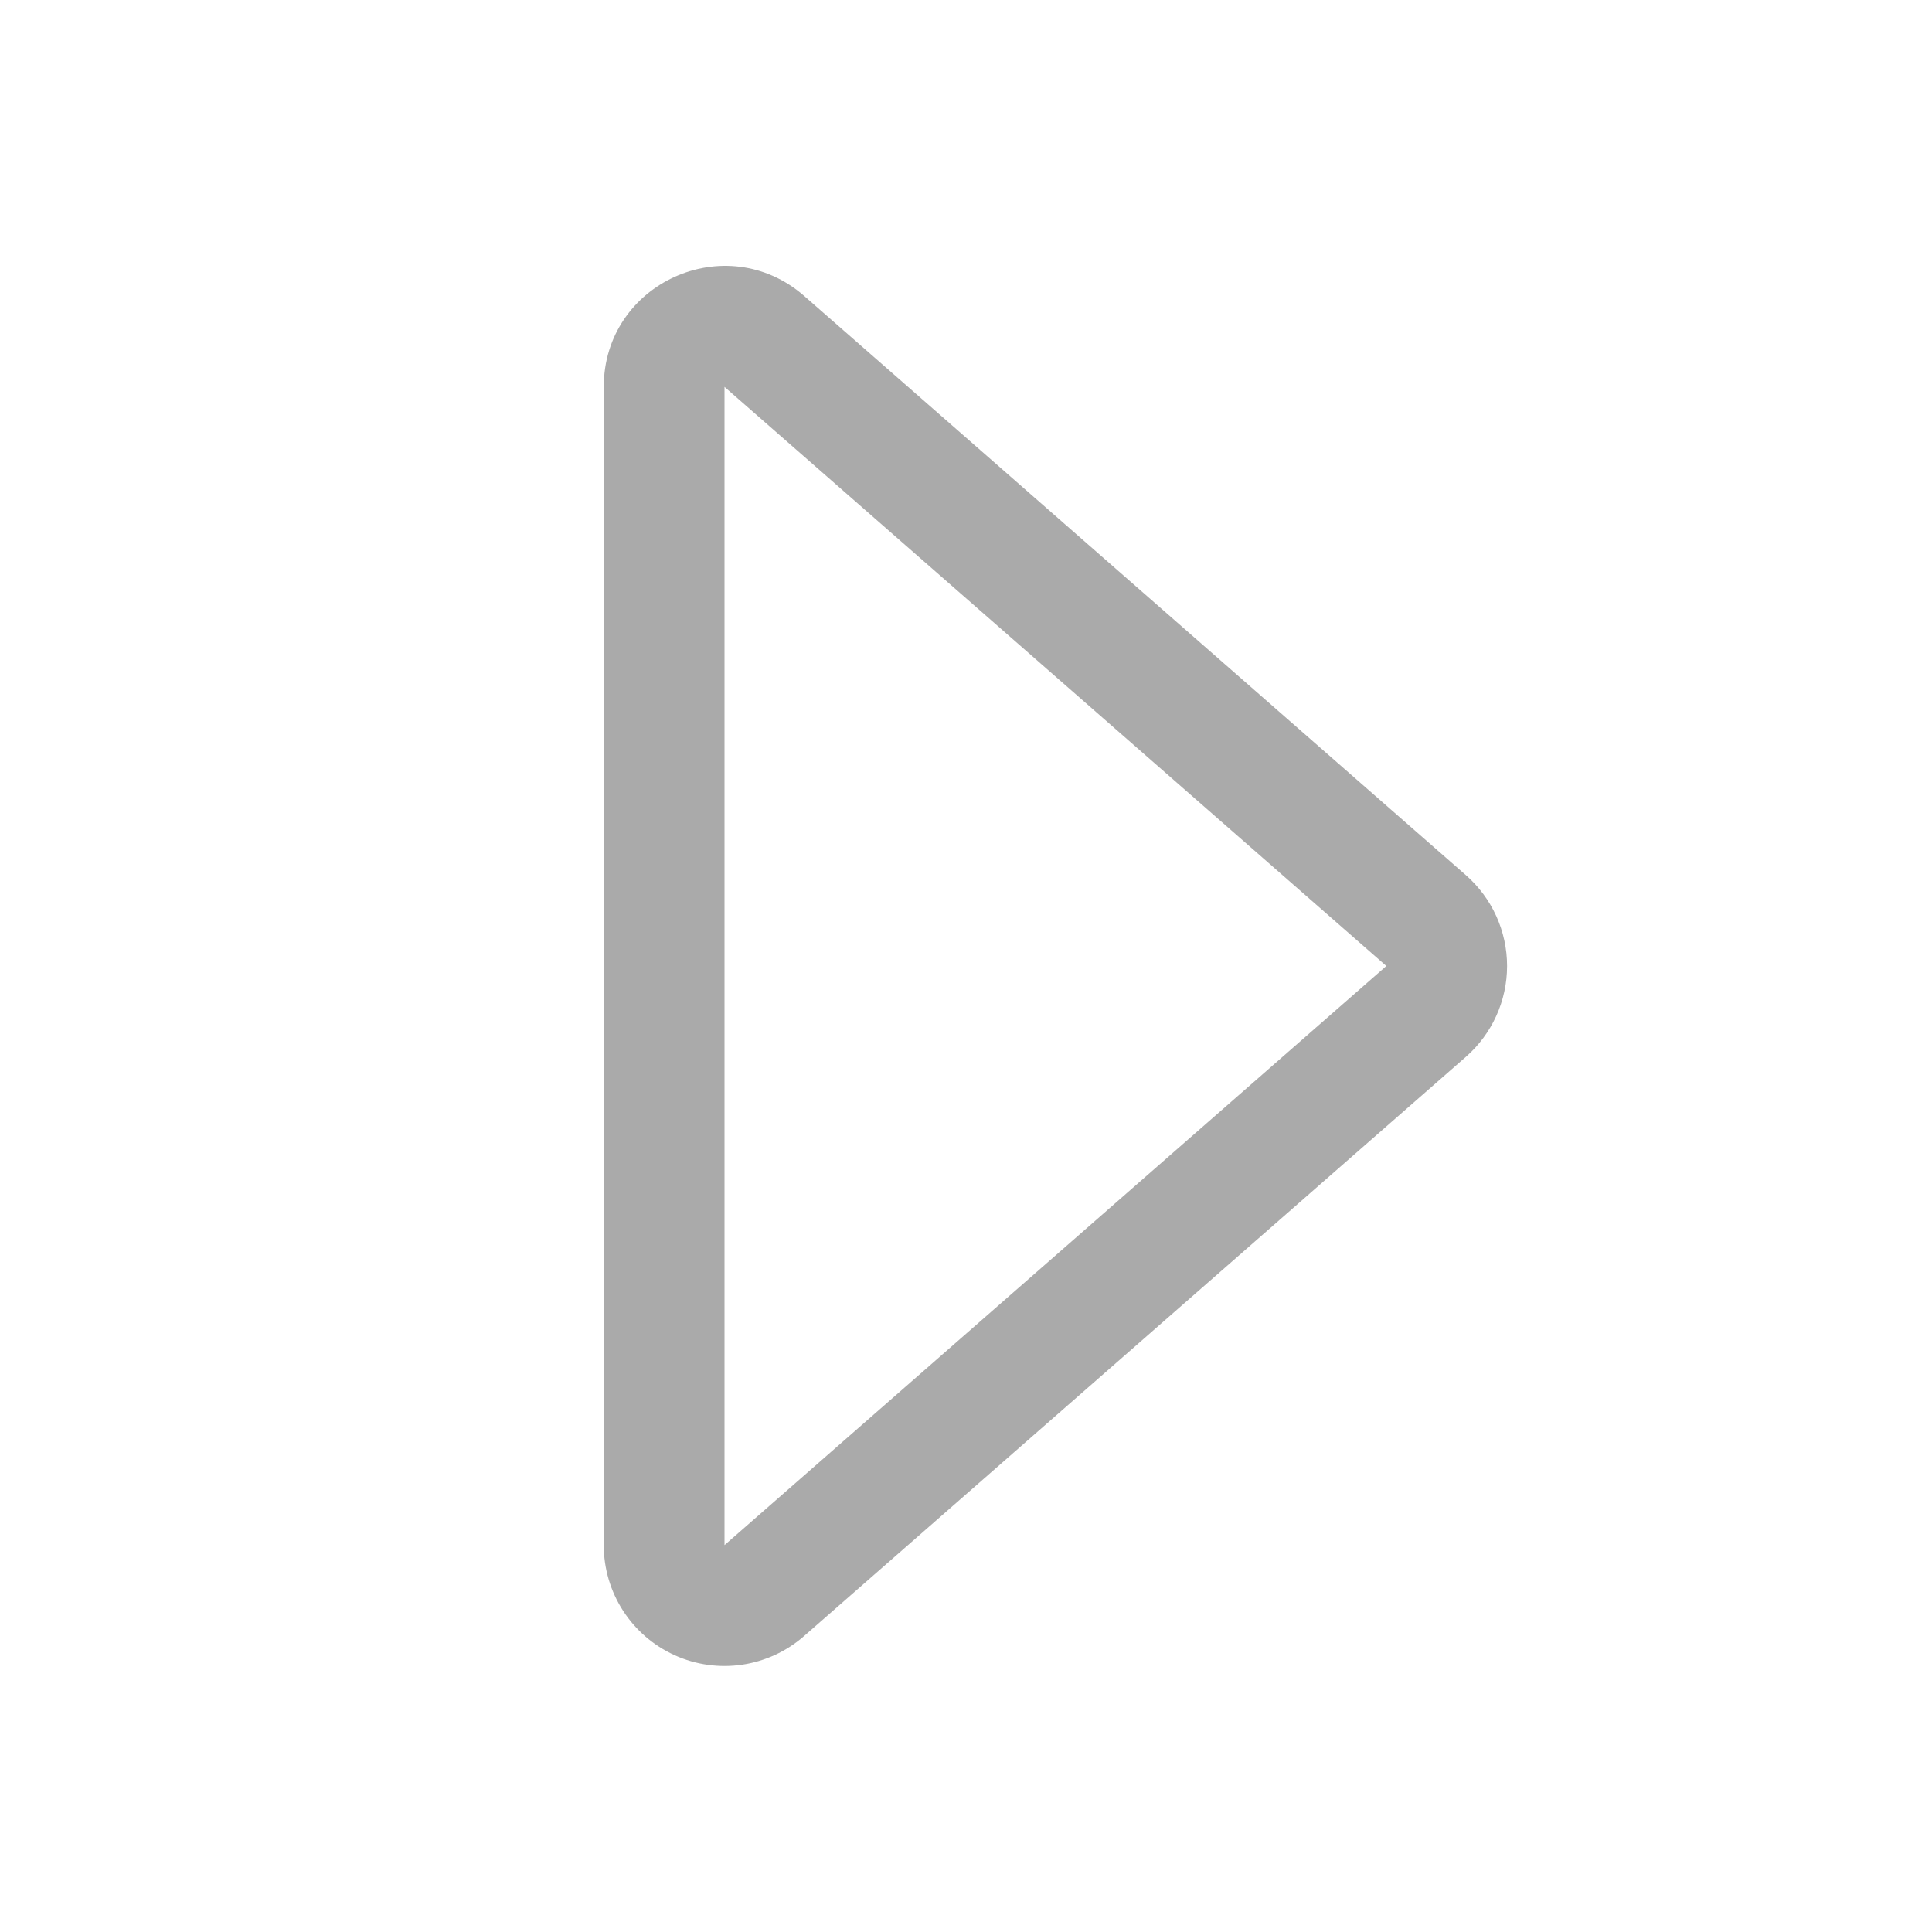
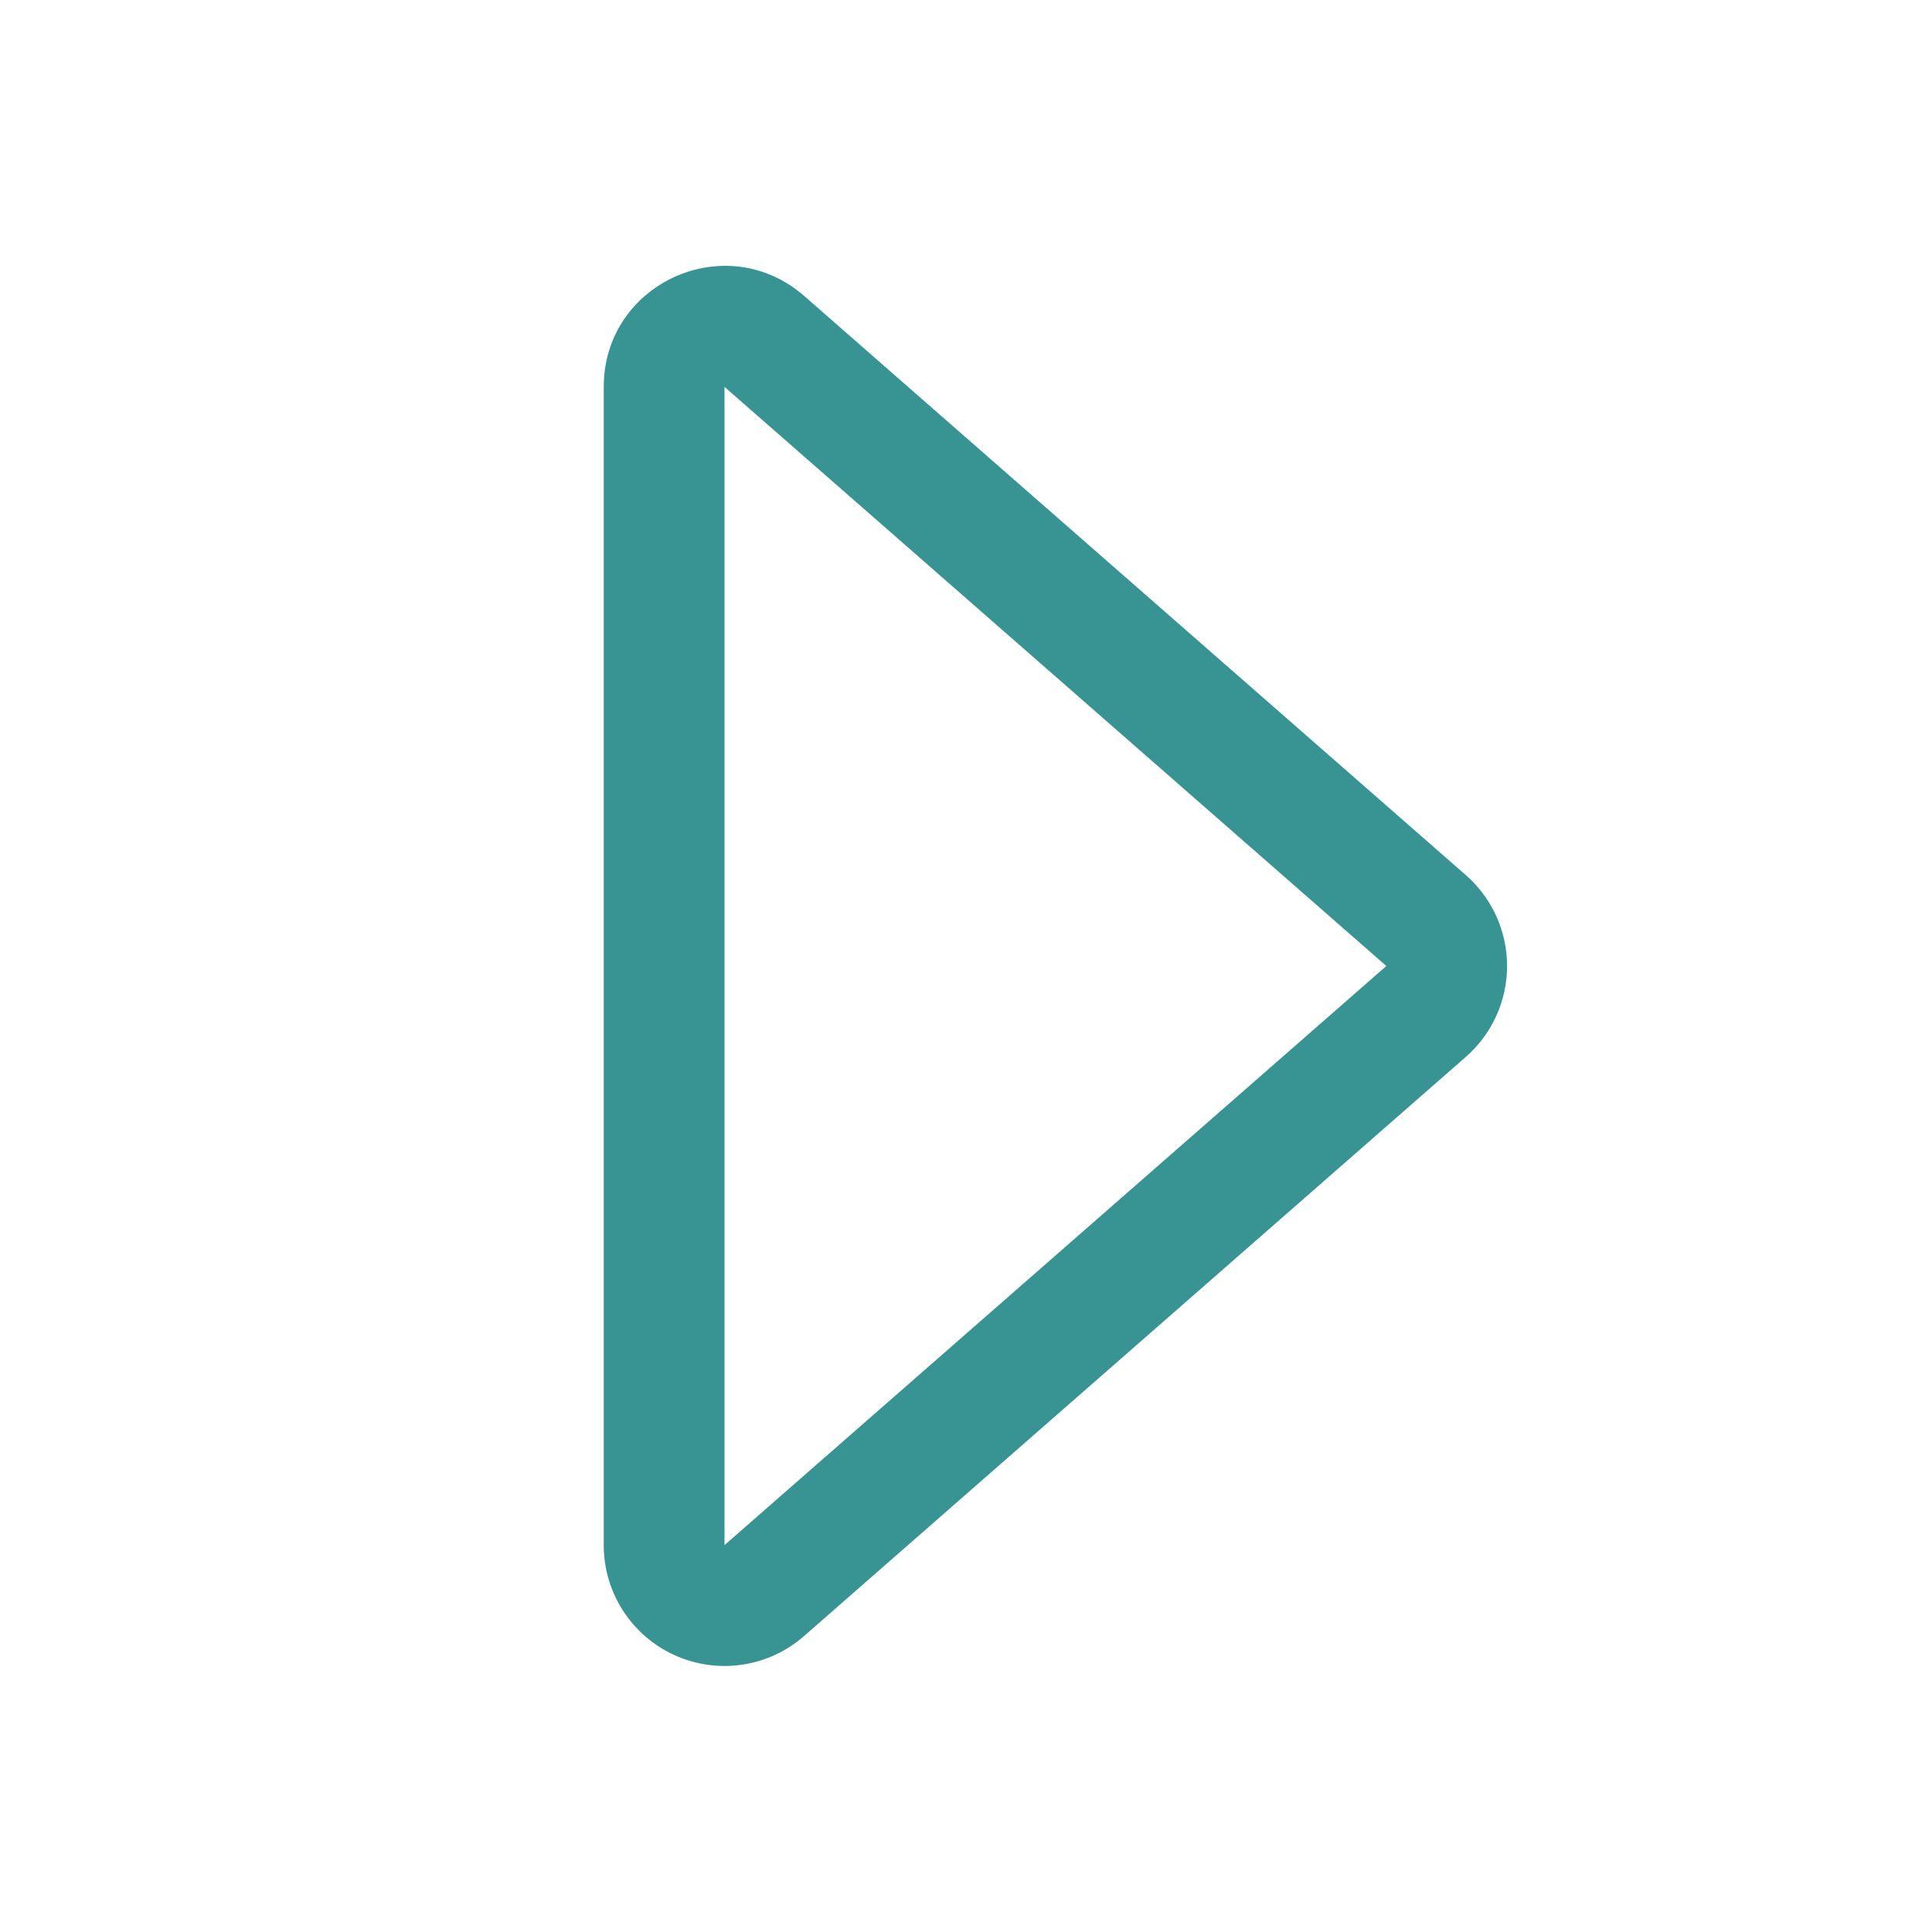
- <svg xmlns="http://www.w3.org/2000/svg" width="16" height="16" fill="#aaa" class="bi bi-caret-right" viewBox="0 0 16 16">
+ <svg xmlns="http://www.w3.org/2000/svg" width="16" height="16" fill="#389393" class="bi bi-caret-right" viewBox="0 0 16 16">
  <path d="M6 12.796V3.204L11.481 8 6 12.796zm.659.753 5.48-4.796a1 1 0 0 0 0-1.506L6.66 2.451C6.011 1.885 5 2.345 5 3.204v9.592a1 1 0 0 0 1.659.753z" />
</svg>
